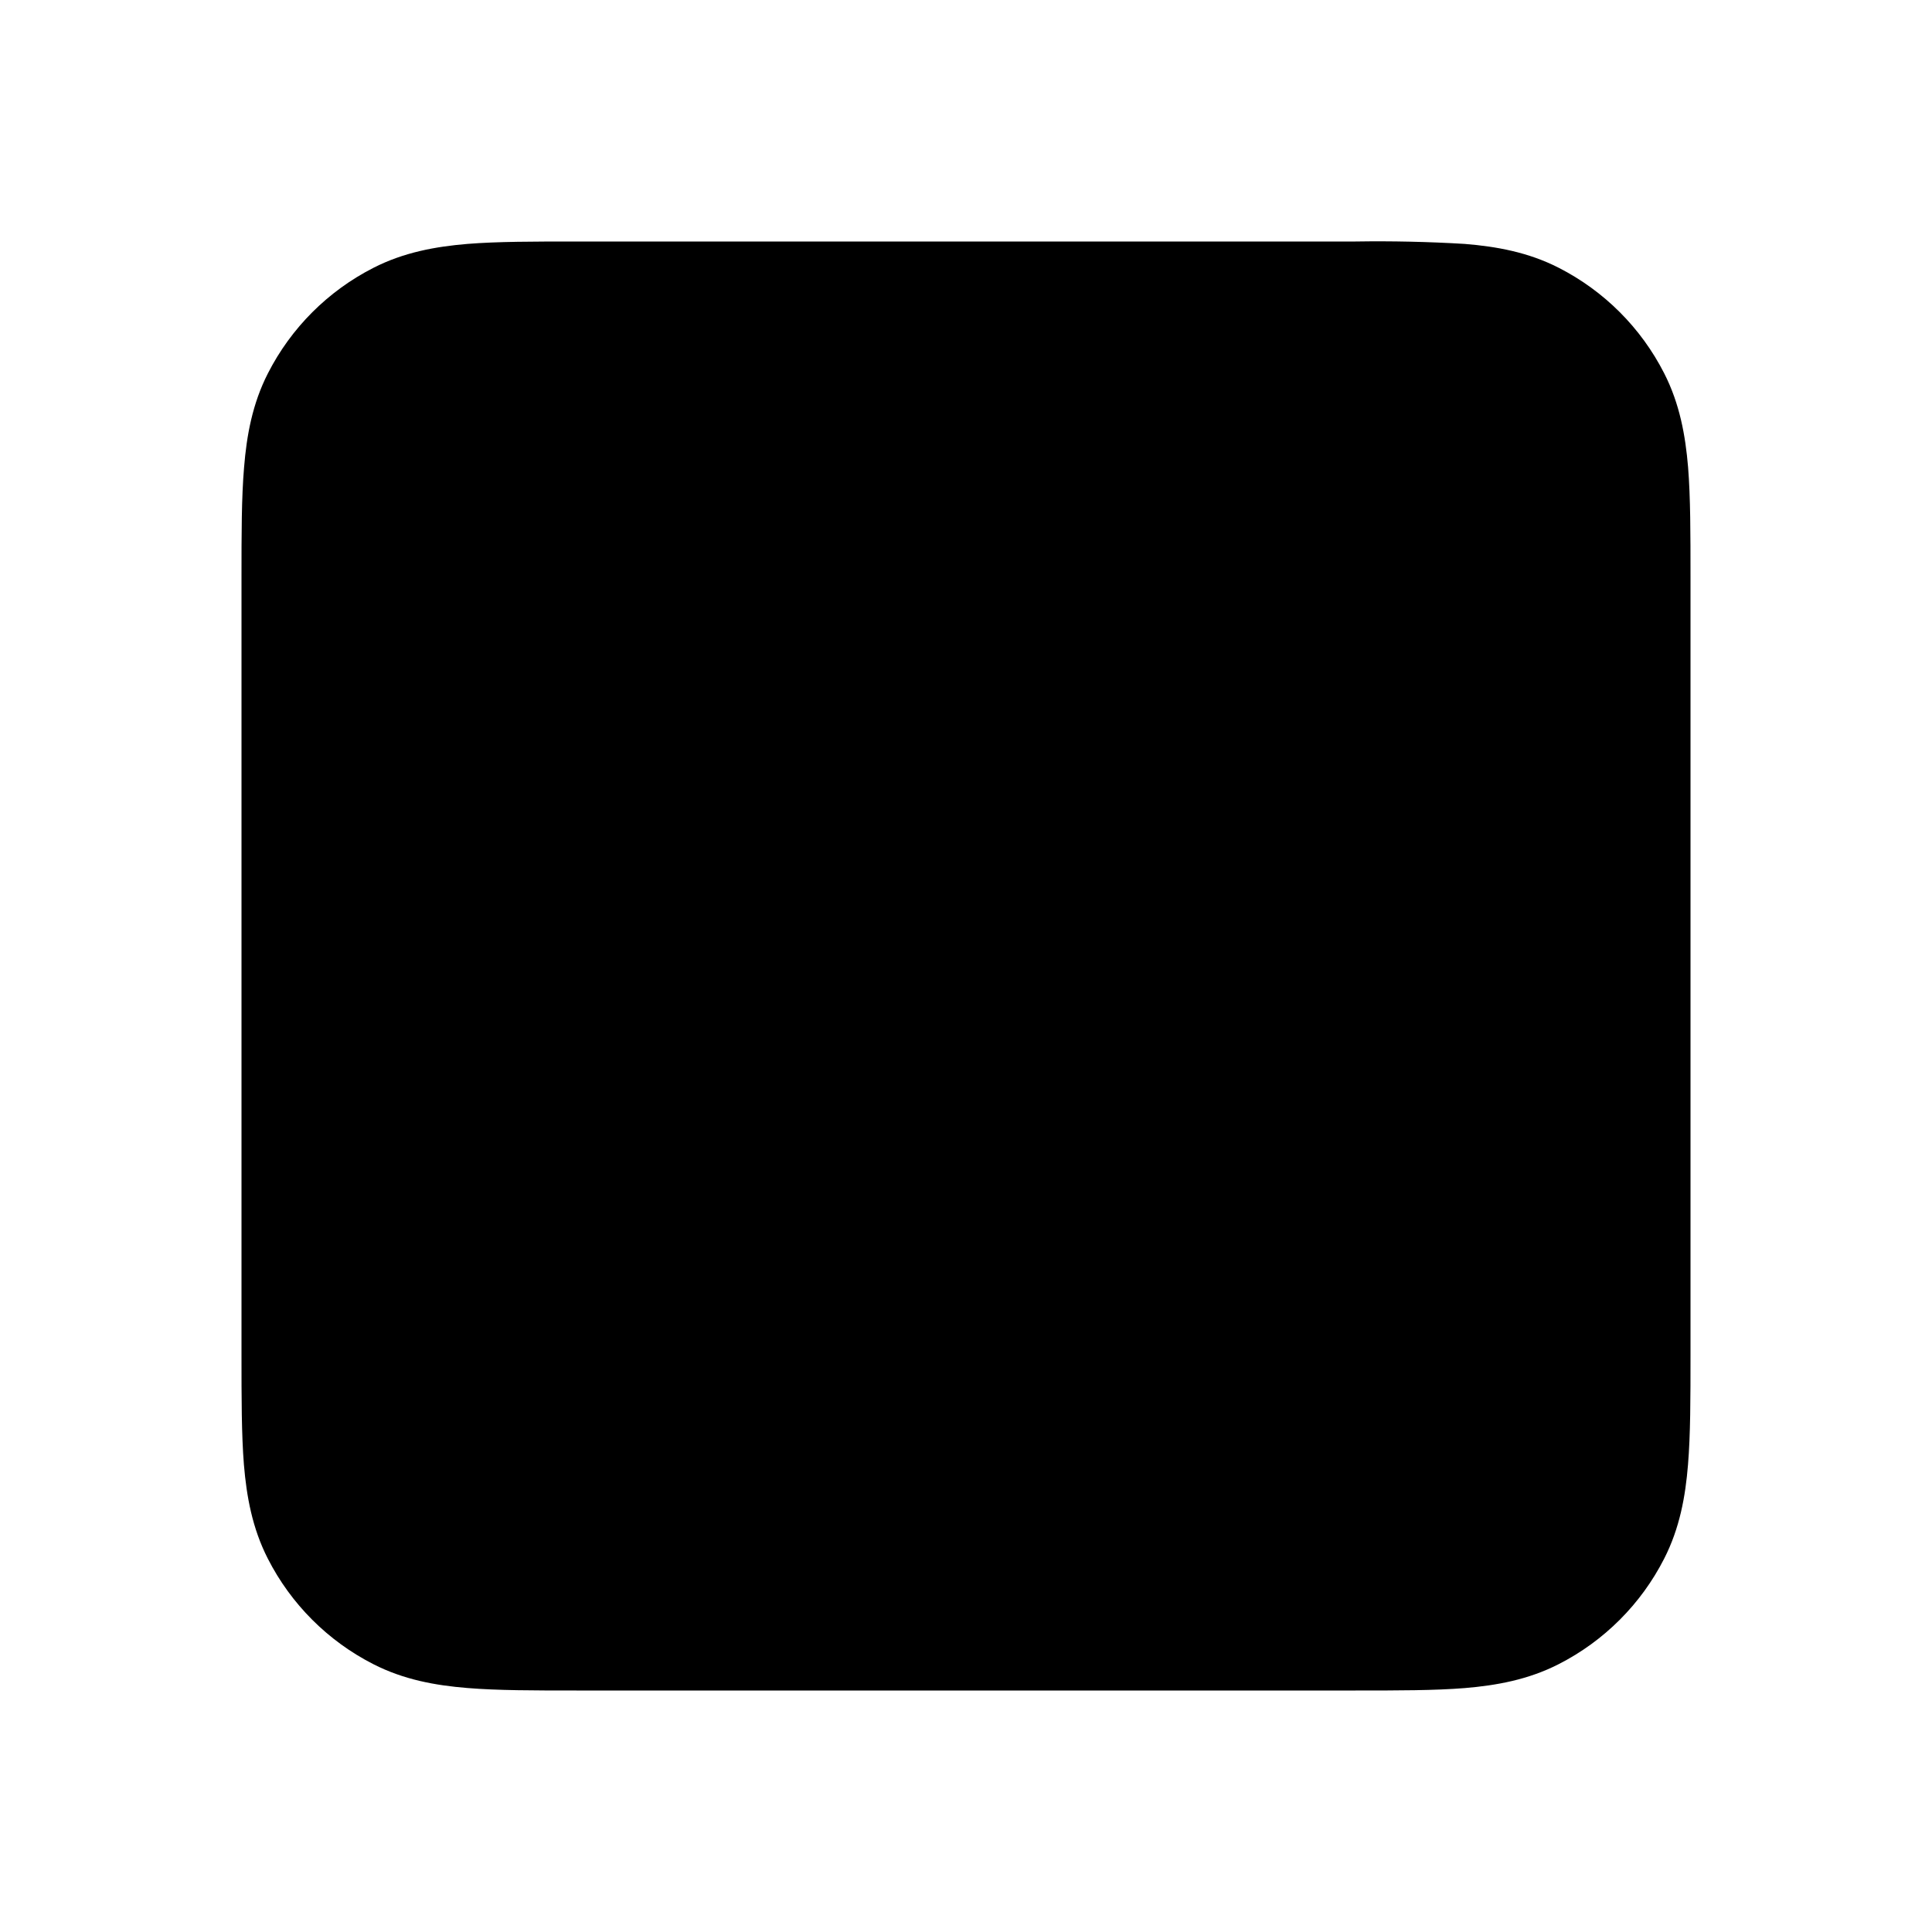
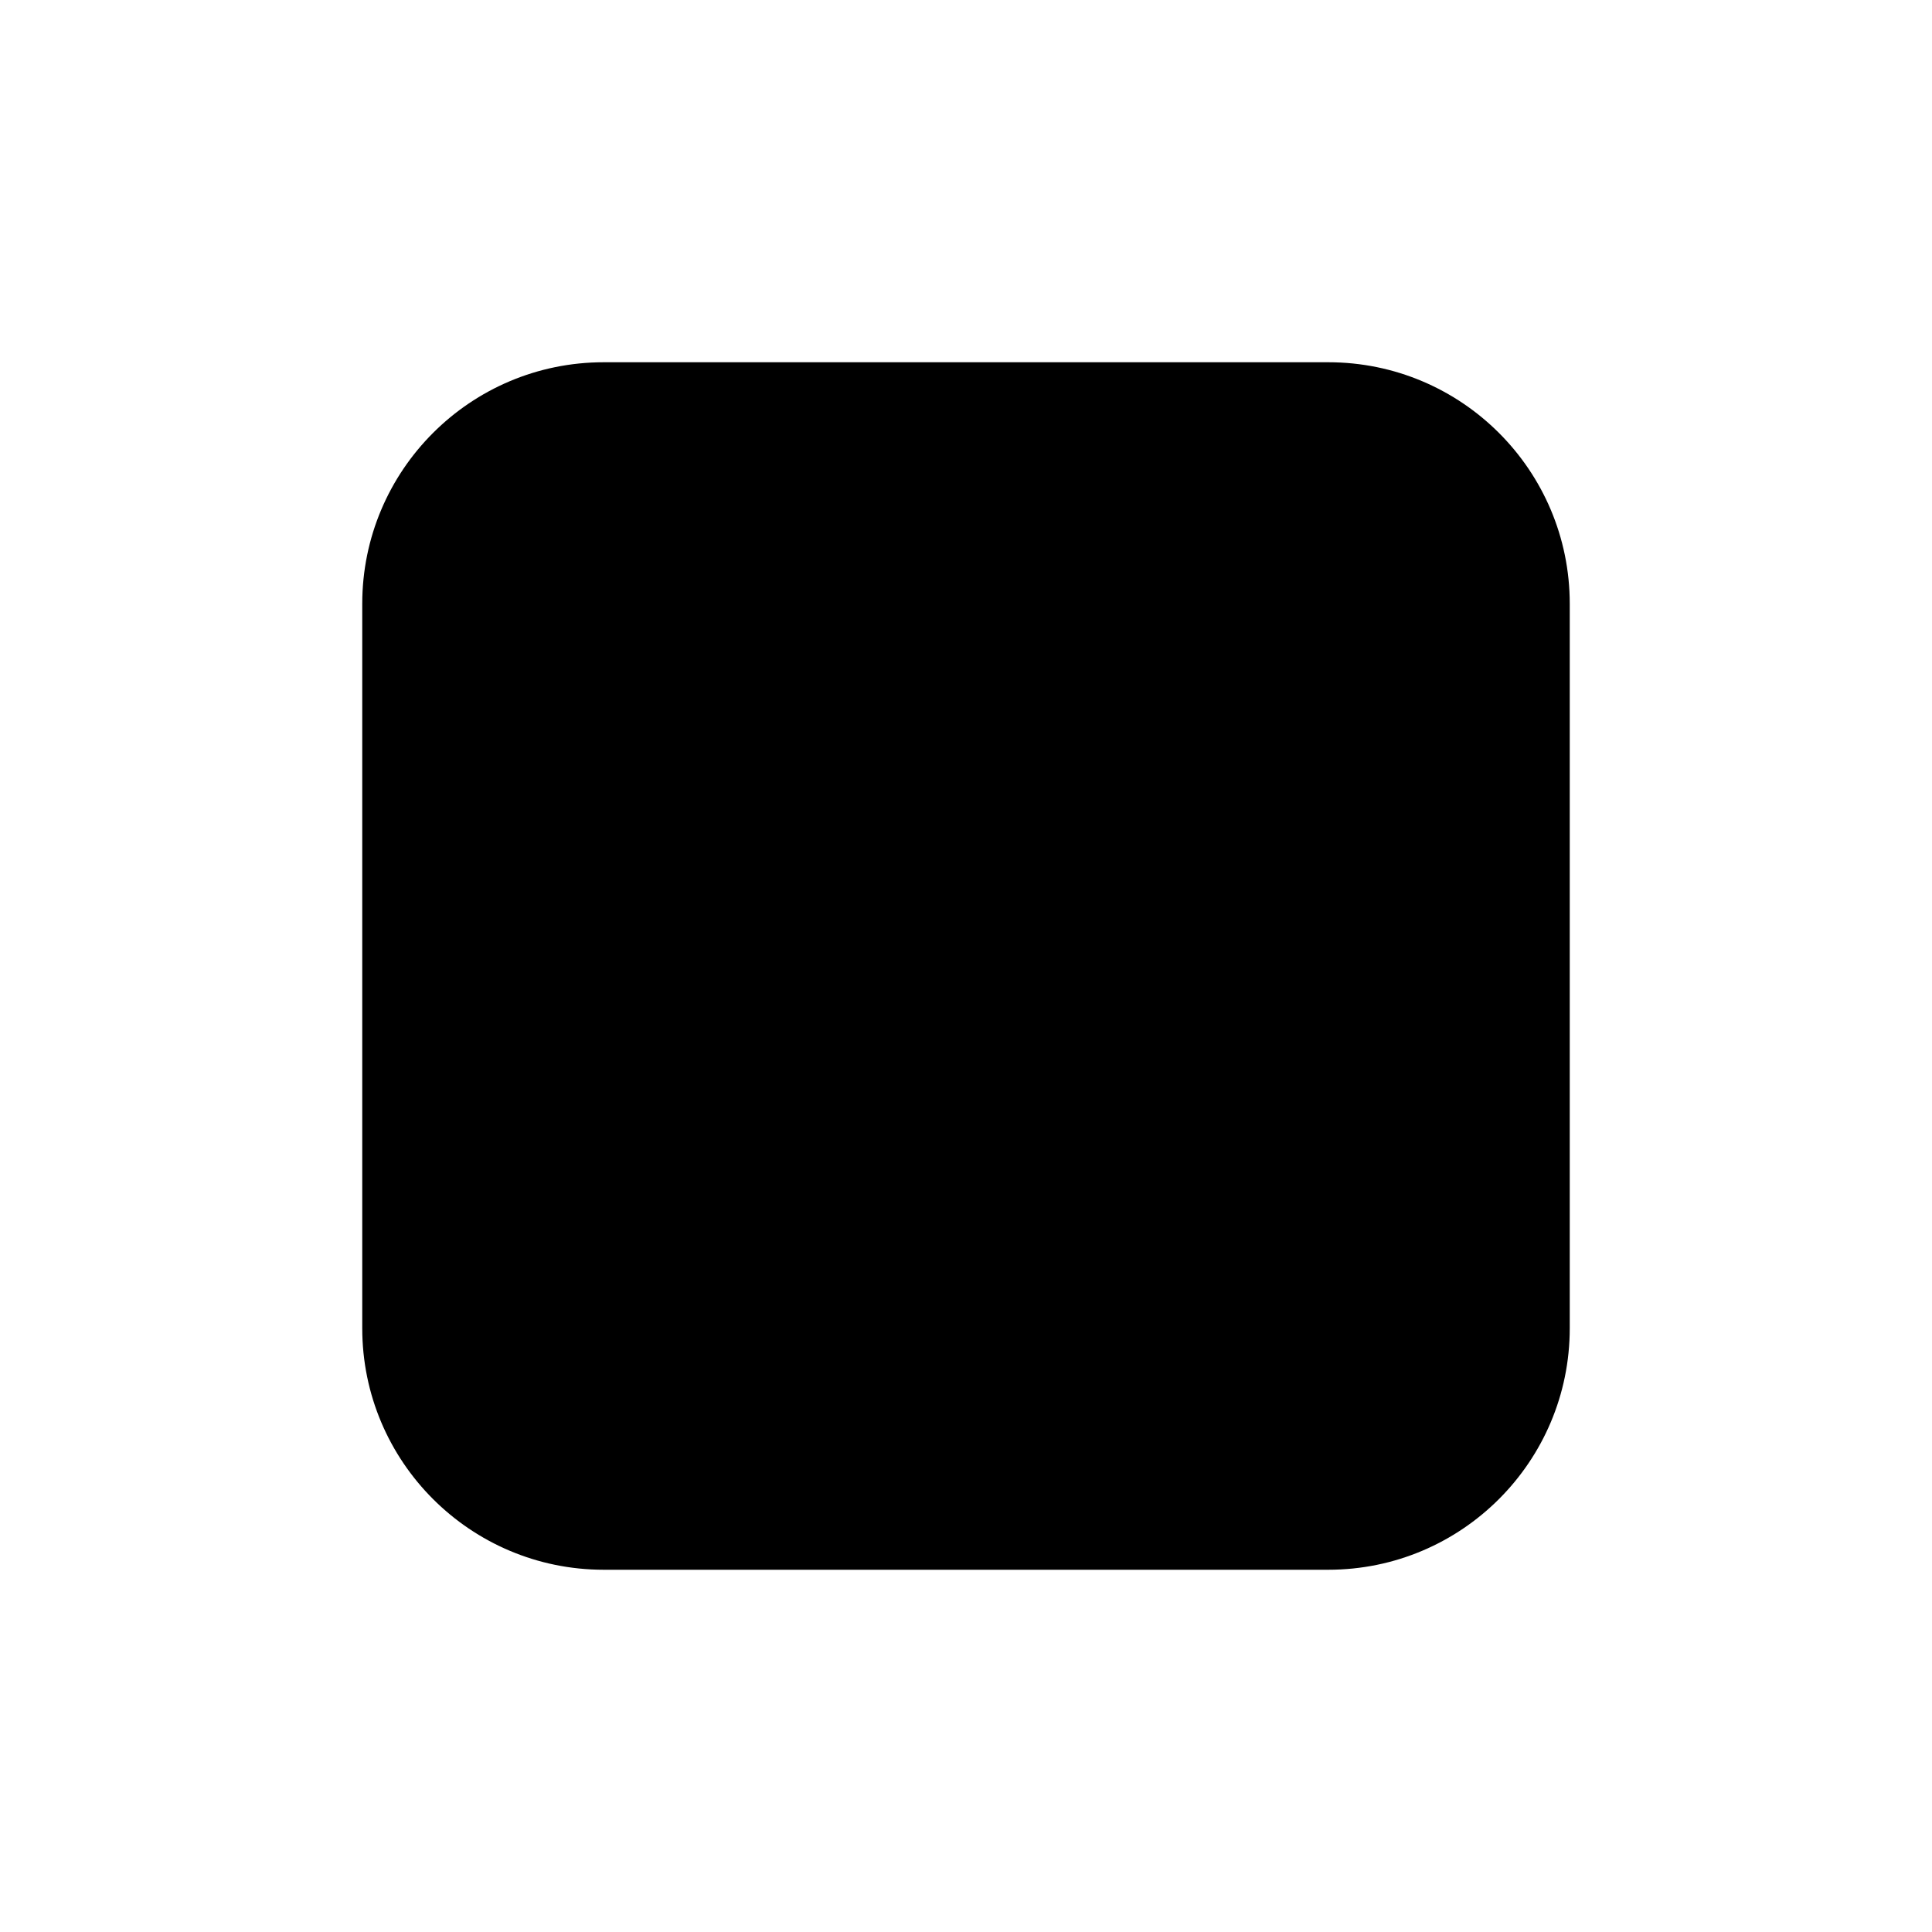
- <svg xmlns="http://www.w3.org/2000/svg" width="24" height="24" fill="none" viewBox="0 0 24 24">
-   <path fill="currentColor" d="M16.838 3H7.162c-.527 0-.981 0-1.356.03-.395.033-.789.104-1.167.297a3 3 0 0 0-1.311 1.311c-.193.378-.264.772-.296 1.167C3 6.18 3 6.635 3 7.161v9.678c0 .527 0 .982.03 1.356.033.395.104.789.297 1.167a3 3 0 0 0 1.311 1.311c.378.193.772.264 1.167.296.375.031.83.031 1.356.031h9.678c.527 0 .982 0 1.356-.03.395-.033.789-.104 1.167-.297a3 3 0 0 0 1.311-1.311c.193-.378.264-.772.296-1.167.031-.375.031-.83.031-1.356V7.16c0-.527 0-.981-.03-1.356-.033-.395-.104-.789-.297-1.167a3 3 0 0 0-1.311-1.311c-.378-.193-.772-.264-1.167-.296A17.9 17.9 0 0 0 16.838 3Z" />
+ <svg xmlns="http://www.w3.org/2000/svg" viewBox="0 0 24 24" fill="currentColor" aria-hidden="true">
+   <path fill-rule="evenodd" d="M4.5 7.5a3 3 0 013-3h9a3 3 0 013 3v9a3 3 0 01-3 3h-9a3 3 0 01-3-3v-9z" clip-rule="evenodd" />
</svg>
